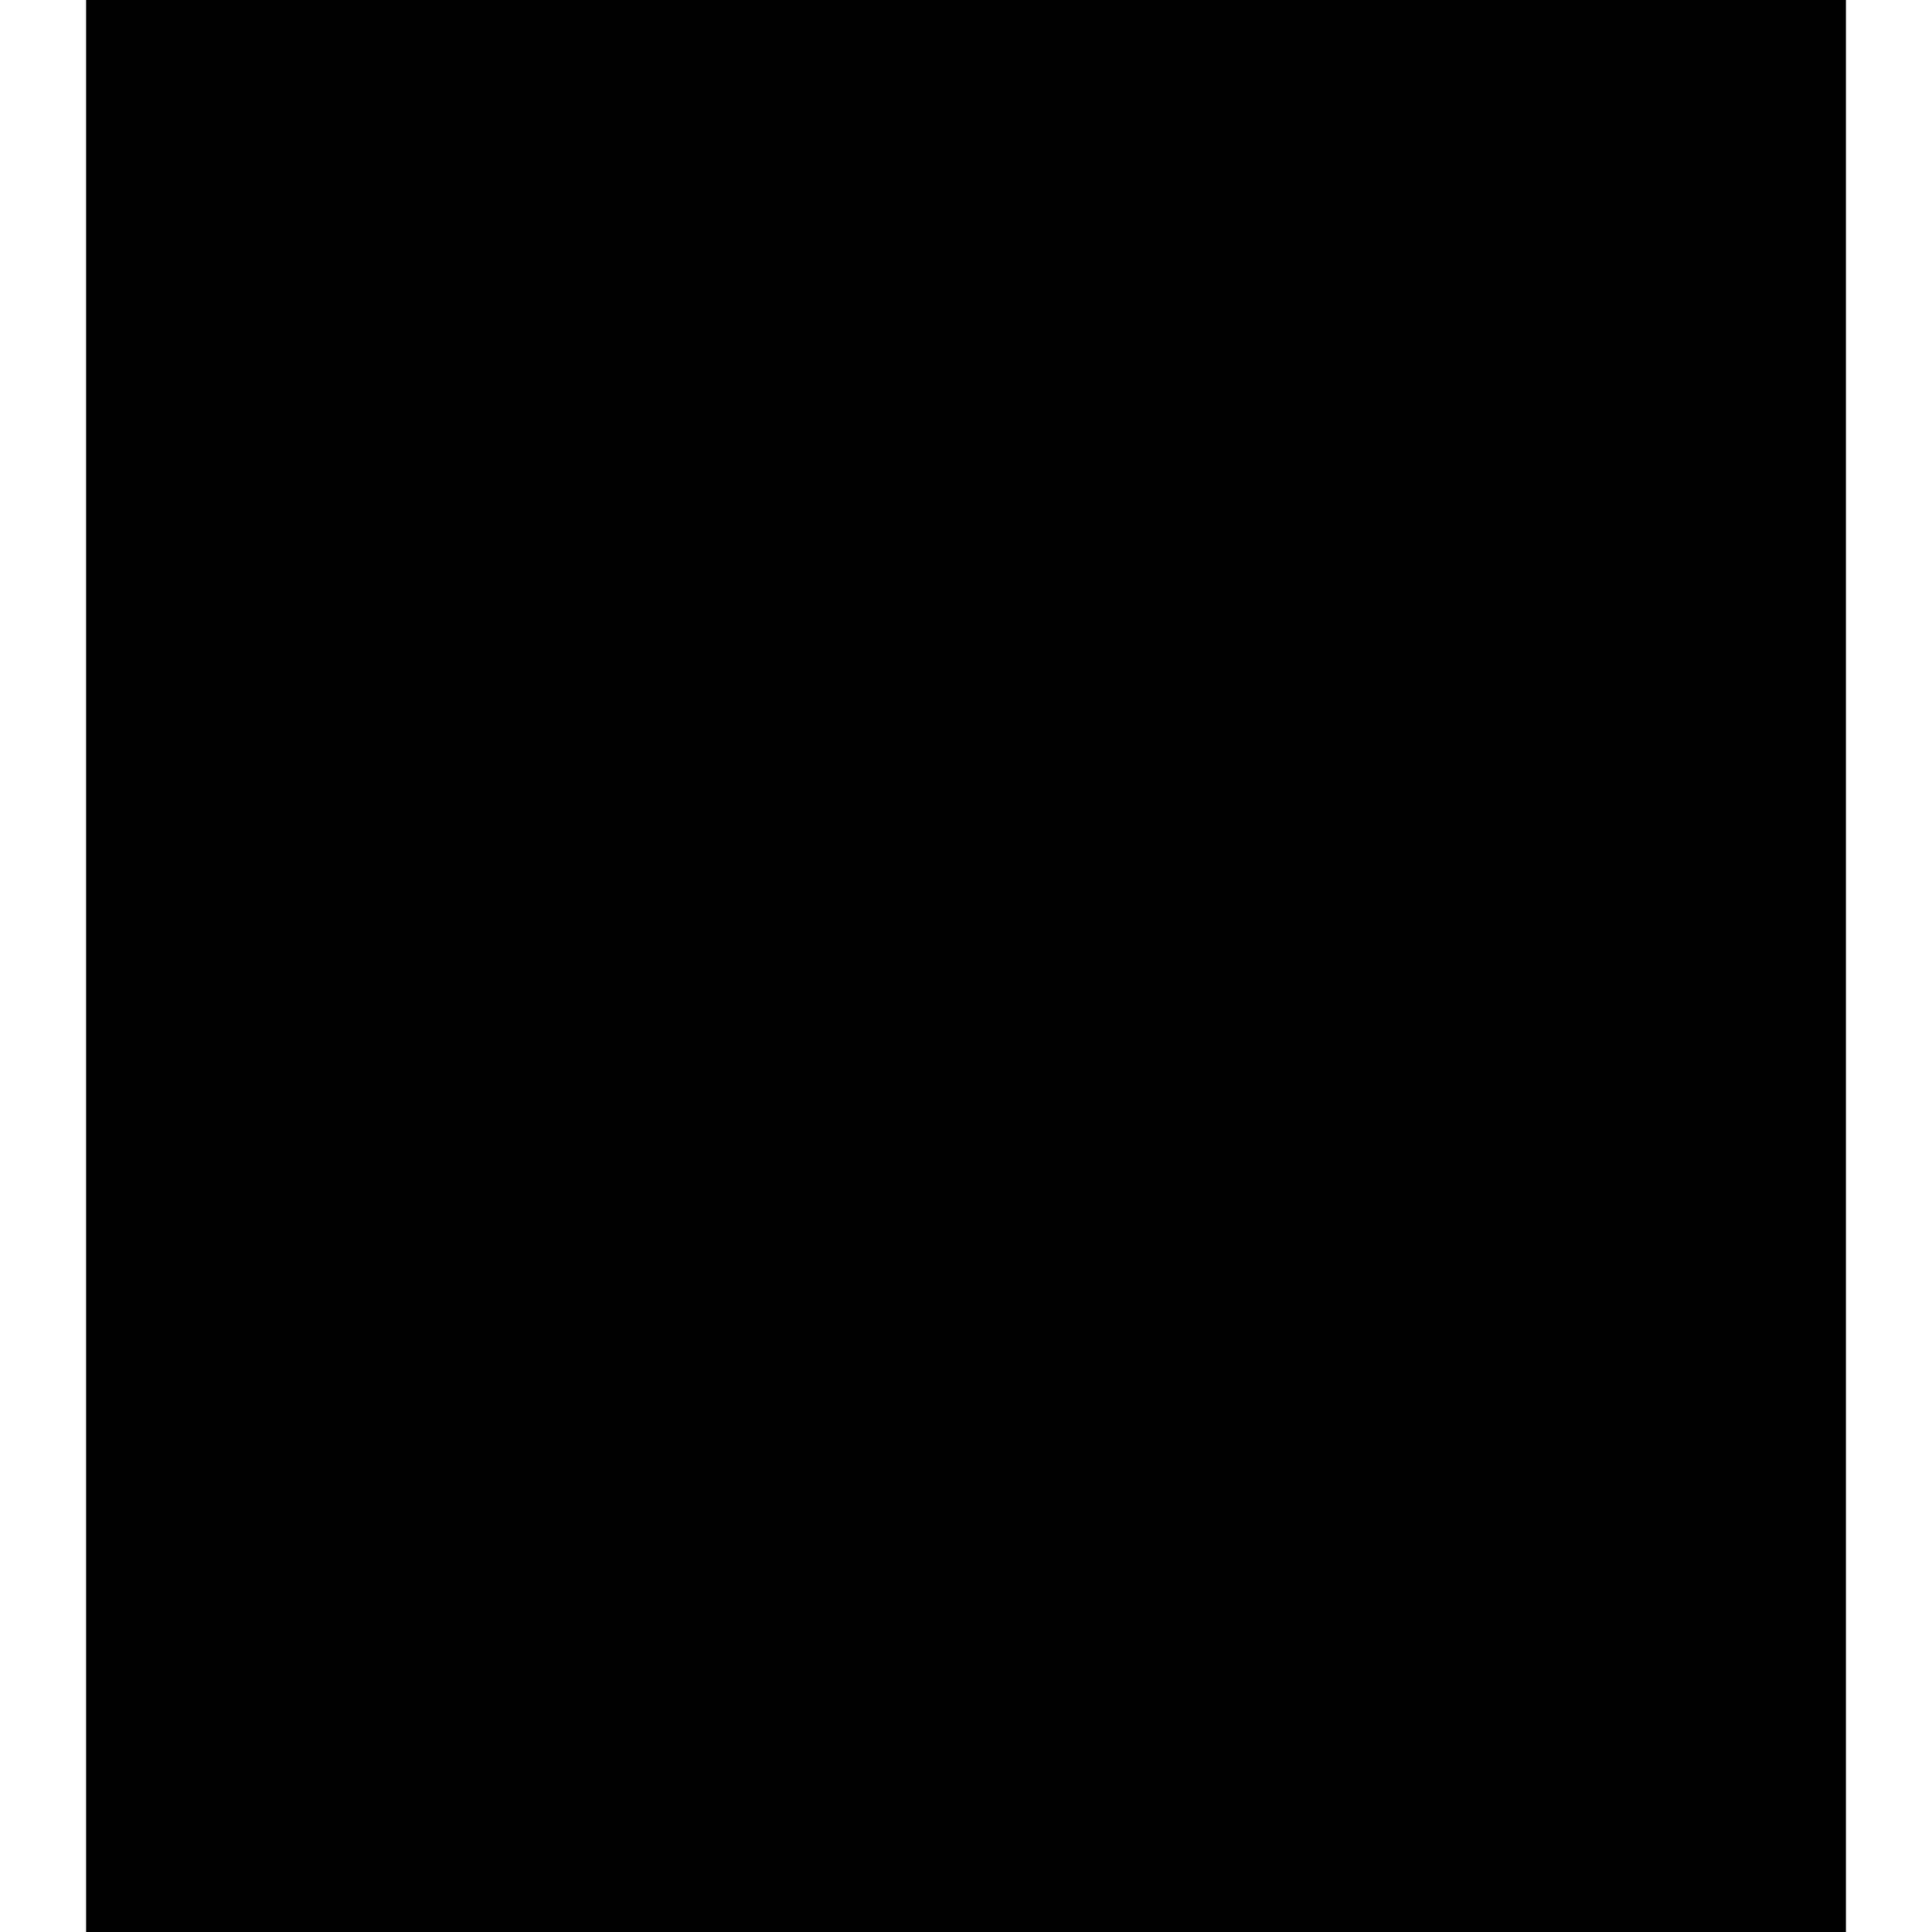
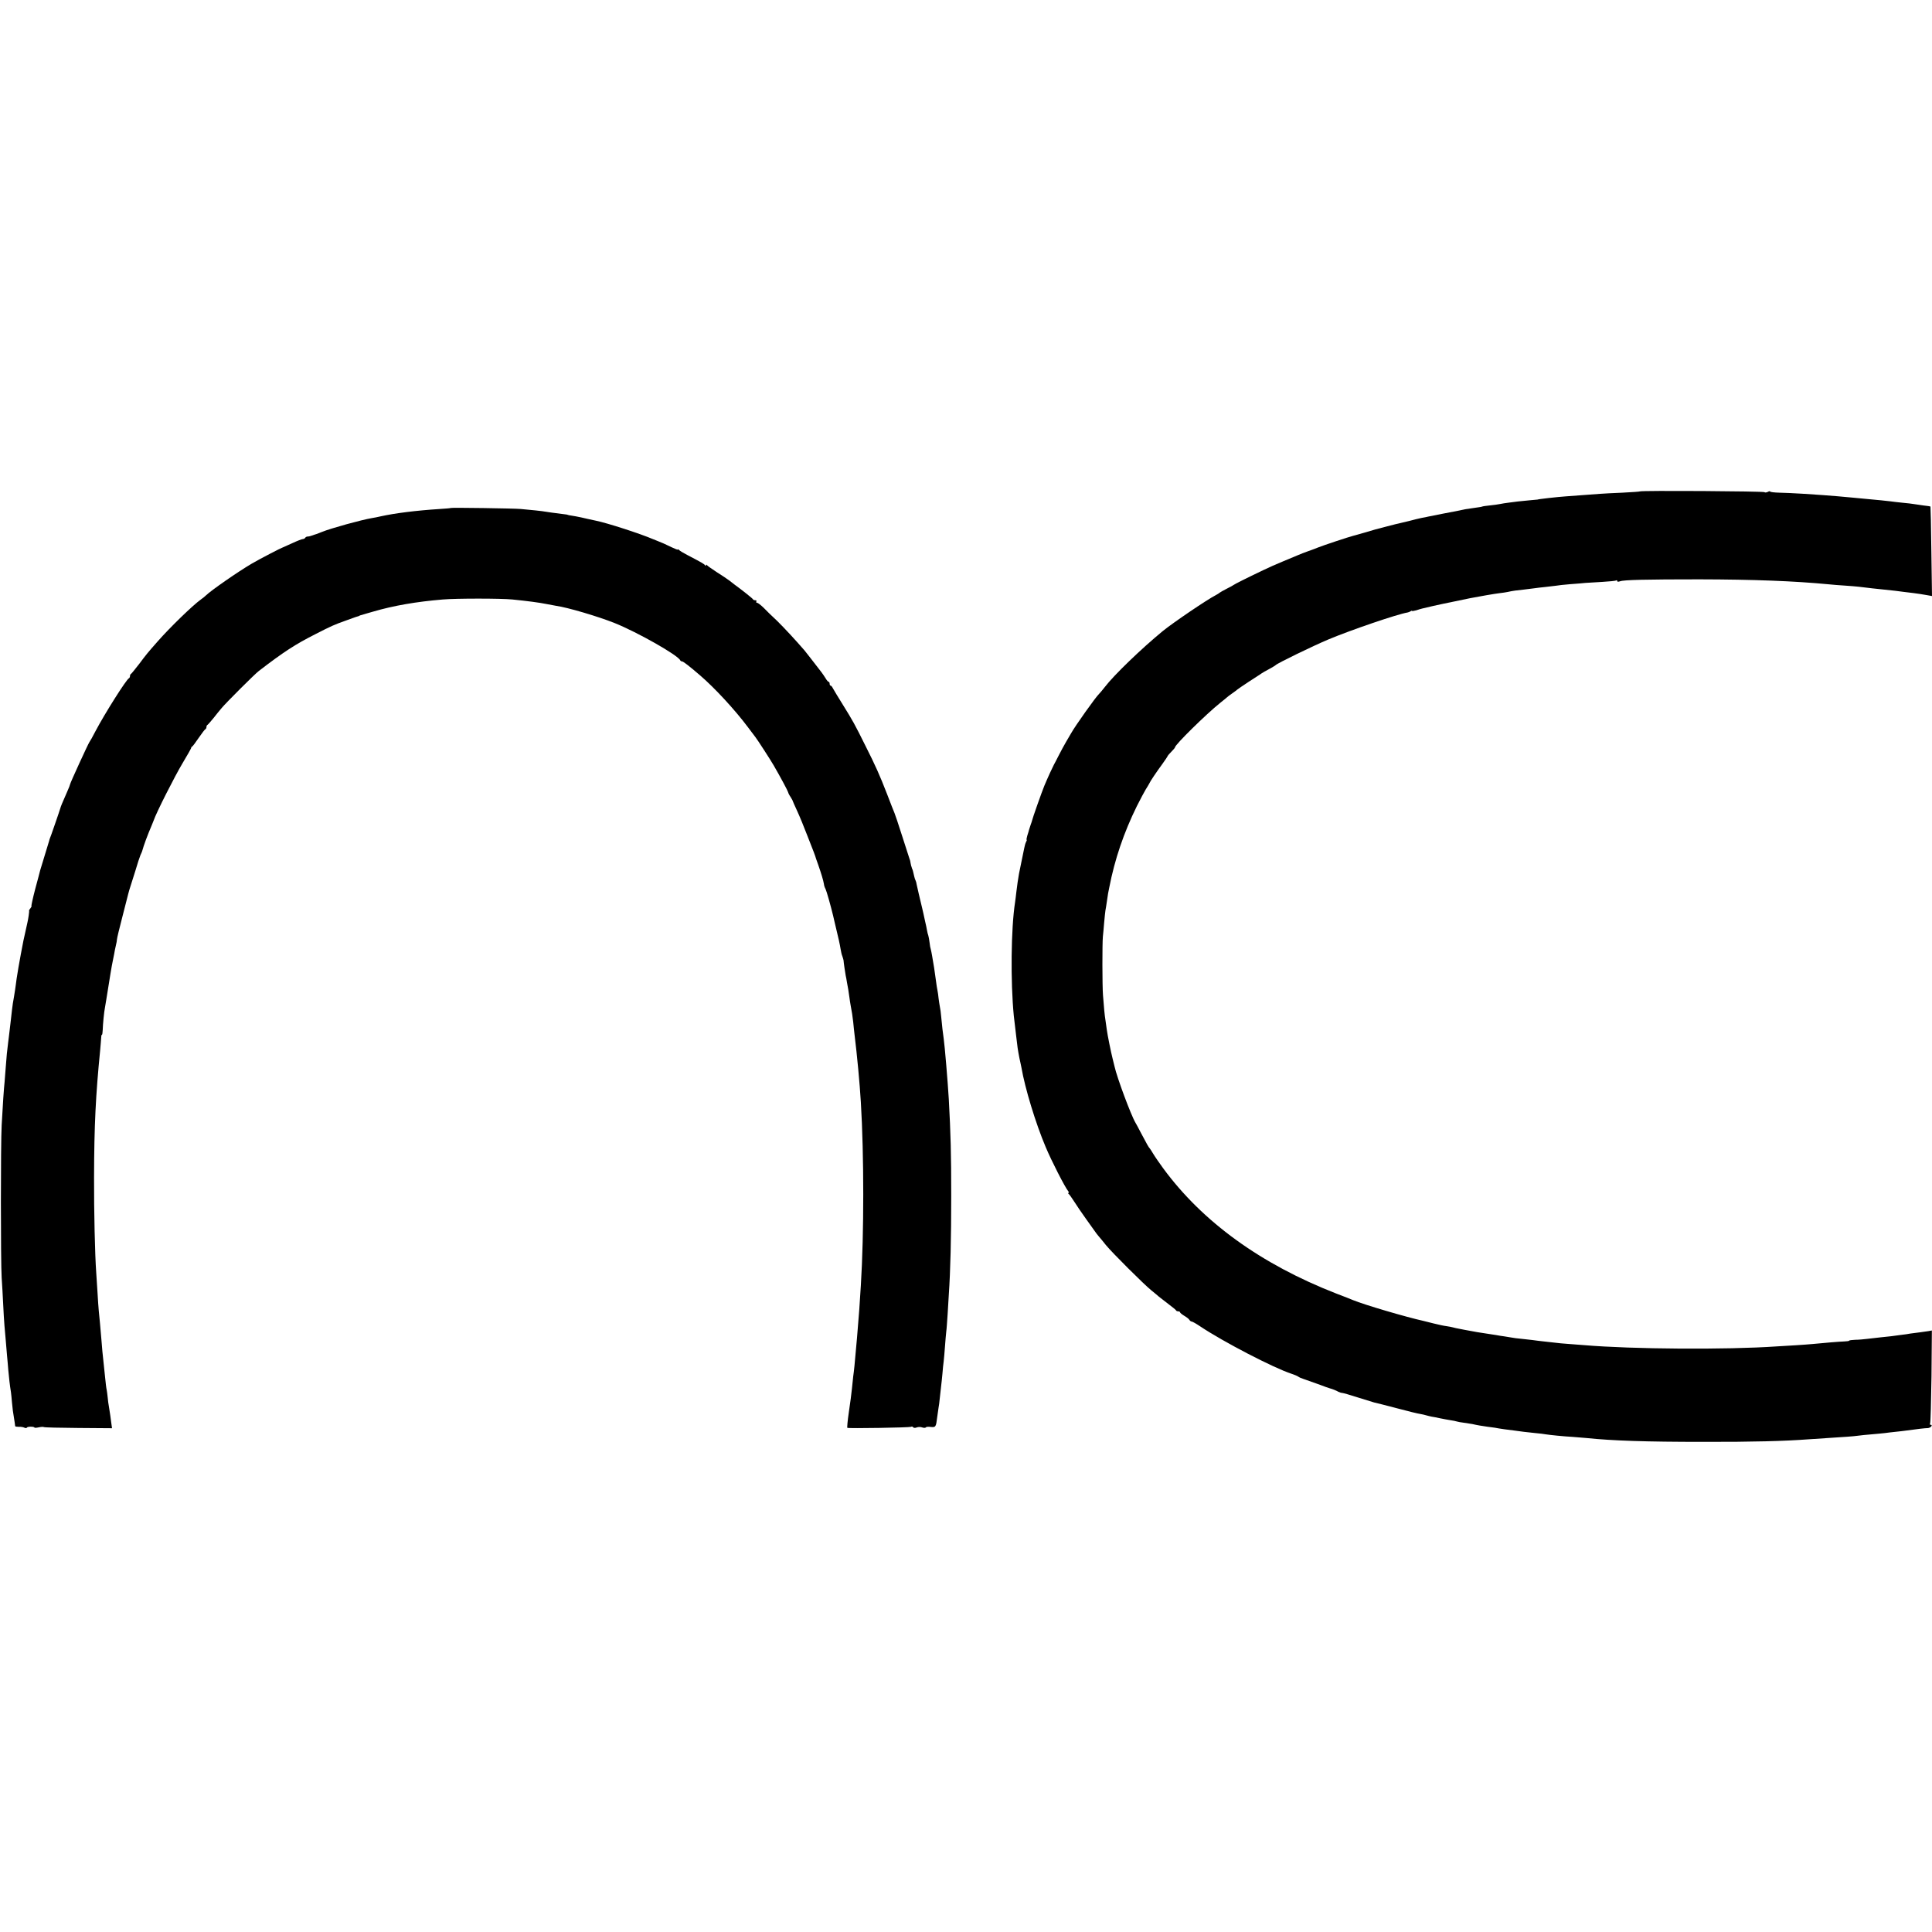
- <svg xmlns="http://www.w3.org/2000/svg" version="1.0" width="808pt" height="808pt" viewBox="0 0 808 808" preserveAspectRatio="xMidYMid meet">
-   <g transform="translate(0,808) scale(0.1,-0.1)" fill="#000000" stroke="none">
-     <path d="M360 4040 l0 -4040 3680 0 3680 0 0 4040 0 4040 -3680 0 -3680 0 0 -4040z" />
+ <svg xmlns="http://www.w3.org/2000/svg" version="1.0" width="1516pt" height="1516pt" viewBox="0 0 1516 1516" preserveAspectRatio="xMidYMid meet">
+   <g transform="translate(0,1516) scale(0.1,-0.1)" fill="#000000" stroke="none">
+     <path d="M12868 11304 c-2 -2 -64 -6 -138 -10 -74 -3 -153 -7 -175 -9 -22 -2 -83 -6 -135 -10 -52 -4 -113 -8 -135 -10 -61 -4 -220 -22 -220 -25 0 0 -29 -3 -65 -6 -36 -3 -76 -7 -90 -9 -14 -2 -45 -6 -70 -9 -25 -3 -56 -8 -70 -11 -14 -3 -50 -8 -80 -11 -30 -3 -57 -7 -60 -9 -3 -2 -29 -6 -59 -10 -30 -4 -63 -9 -75 -11 -12 -3 -32 -7 -46 -10 -46 -8 -235 -46 -245 -48 -5 -2 -28 -6 -50 -10 -22 -5 -62 -14 -90 -22 -27 -7 -61 -15 -75 -18 -14 -3 -61 -14 -105 -26 -44 -12 -87 -23 -95 -25 -8 -2 -46 -13 -85 -25 -38 -11 -79 -22 -89 -25 -30 -7 -237 -76 -271 -90 -16 -7 -52 -20 -80 -30 -27 -10 -63 -23 -80 -31 -16 -7 -68 -29 -115 -48 -47 -19 -119 -51 -160 -71 -128 -61 -225 -110 -230 -115 -3 -3 -27 -16 -55 -30 -27 -14 -52 -28 -55 -31 -3 -3 -16 -12 -30 -19 -70 -36 -335 -216 -415 -281 -168 -138 -383 -345 -455 -439 -19 -25 -40 -49 -46 -55 -25 -23 -188 -252 -220 -310 -6 -11 -23 -40 -38 -65 -15 -25 -40 -72 -57 -105 -17 -33 -34 -67 -39 -75 -9 -16 -47 -98 -75 -165 -20 -48 -95 -261 -97 -275 0 -3 -5 -16 -10 -30 -5 -14 -11 -32 -13 -40 -2 -8 -8 -30 -14 -47 -5 -18 -8 -33 -5 -33 3 0 0 -8 -5 -17 -5 -10 -11 -31 -14 -48 -5 -26 -12 -59 -41 -200 -6 -34 -16 -98 -21 -145 -3 -25 -7 -61 -10 -80 -32 -206 -36 -623 -10 -890 4 -34 9 -77 20 -170 3 -25 8 -62 10 -82 3 -20 9 -56 14 -80 6 -24 12 -58 16 -75 28 -163 112 -439 190 -623 45 -108 151 -315 177 -347 6 -7 7 -13 2 -13 -5 0 -4 -4 1 -8 6 -4 26 -32 45 -62 19 -30 59 -89 90 -132 30 -42 62 -86 70 -98 8 -12 23 -32 33 -43 11 -12 35 -42 55 -67 49 -60 295 -305 356 -355 27 -22 54 -44 60 -50 6 -5 38 -30 71 -55 33 -25 62 -48 63 -52 2 -5 10 -8 18 -8 8 0 14 -4 14 -8 0 -4 15 -16 33 -27 17 -10 36 -24 40 -32 4 -7 13 -13 18 -13 6 0 36 -17 67 -38 181 -121 578 -327 717 -372 22 -7 45 -17 52 -22 6 -5 24 -13 40 -18 15 -5 66 -23 113 -40 47 -18 90 -33 95 -34 19 -5 50 -17 67 -27 10 -5 23 -9 30 -9 7 0 62 -16 121 -35 60 -19 119 -37 130 -40 12 -2 92 -23 177 -45 85 -23 168 -43 184 -45 15 -3 37 -7 48 -11 11 -3 30 -8 41 -10 12 -2 42 -7 67 -13 25 -5 61 -12 81 -15 20 -3 42 -7 50 -10 8 -3 33 -7 56 -10 22 -3 52 -8 65 -10 38 -9 81 -16 118 -21 19 -2 46 -6 60 -8 32 -7 116 -18 159 -23 19 -2 49 -6 67 -9 18 -2 59 -7 91 -10 32 -3 69 -7 83 -10 31 -5 138 -16 210 -20 30 -2 80 -6 110 -9 200 -21 467 -30 915 -30 387 -1 641 6 825 20 30 2 91 6 135 9 158 10 215 14 252 19 21 3 70 8 108 11 39 3 86 8 105 10 19 3 58 7 85 10 28 3 66 7 85 10 86 12 147 19 167 19 22 1 43 26 22 26 -6 0 -7 5 -4 10 4 6 8 173 11 370 l3 360 -27 -5 c-15 -2 -47 -7 -71 -10 -23 -3 -55 -7 -70 -9 -14 -3 -48 -8 -76 -11 -27 -4 -61 -8 -75 -10 -14 -2 -52 -6 -85 -9 -33 -4 -80 -9 -105 -12 -25 -3 -66 -7 -92 -7 -27 -1 -48 -4 -48 -7 0 -3 -17 -5 -38 -6 -35 -1 -157 -11 -247 -20 -22 -2 -83 -7 -135 -10 -52 -3 -120 -7 -150 -9 -390 -27 -1134 -22 -1510 10 -41 3 -100 8 -130 10 -30 2 -77 6 -105 10 -27 3 -68 8 -90 10 -22 2 -58 7 -80 10 -22 3 -62 7 -90 10 -27 2 -62 7 -77 10 -16 3 -40 7 -55 9 -16 2 -44 6 -63 10 -19 3 -48 7 -65 10 -40 5 -121 19 -182 31 -16 3 -38 8 -51 10 -12 2 -30 6 -40 9 -9 3 -33 7 -52 10 -19 2 -64 12 -100 21 -36 9 -72 18 -80 20 -136 30 -463 126 -555 164 -11 5 -69 28 -130 51 -590 230 -1048 561 -1358 983 -29 40 -64 90 -77 112 -13 22 -26 42 -29 45 -7 6 -21 31 -67 118 -19 37 -39 74 -44 82 -35 58 -146 357 -164 440 -3 14 -10 43 -16 65 -12 46 -40 185 -45 224 -2 14 -6 46 -10 71 -8 49 -12 98 -20 200 -6 76 -6 409 -1 460 2 19 7 69 10 110 4 41 8 84 10 95 2 11 8 45 12 75 4 30 9 57 9 60 1 3 5 23 9 45 43 222 114 431 217 640 28 55 59 114 69 130 11 17 23 37 27 45 8 19 56 90 105 157 21 29 39 56 40 60 2 5 15 20 30 35 15 15 28 30 28 34 0 20 245 261 355 349 28 22 52 42 55 45 3 3 21 17 40 30 19 13 37 27 40 30 3 3 41 29 85 58 44 28 85 55 91 59 13 10 52 33 89 52 16 9 32 19 35 22 10 13 289 149 415 202 177 74 540 198 620 211 6 1 16 5 23 9 6 5 12 6 12 3 0 -2 15 0 33 5 17 6 39 12 47 14 8 2 47 11 85 20 39 9 115 25 170 36 55 12 109 23 120 25 55 11 204 37 235 40 19 2 46 6 60 9 40 9 71 13 130 19 30 4 66 8 80 10 14 2 52 7 85 10 33 4 71 8 85 10 14 3 63 8 110 12 47 3 101 8 120 10 19 1 79 5 133 8 54 3 102 8 108 11 5 4 9 2 9 -4 0 -7 8 -7 23 -2 30 11 204 15 622 15 428 -1 742 -13 1015 -39 25 -3 81 -7 125 -10 44 -3 94 -7 110 -9 63 -8 152 -18 195 -22 69 -7 122 -13 155 -18 17 -2 53 -7 82 -10 29 -4 73 -10 98 -15 l45 -8 -5 350 c-2 192 -6 351 -7 352 -2 2 -27 6 -57 9 -30 4 -64 9 -75 11 -12 2 -50 7 -86 10 -36 4 -78 8 -95 11 -33 4 -98 11 -190 19 -33 3 -80 8 -105 10 -69 7 -168 15 -235 20 -33 2 -107 7 -165 11 -58 4 -138 7 -177 8 -40 1 -73 5 -73 9 0 4 -9 3 -19 -3 -11 -5 -22 -6 -25 -2 -5 8 -971 14 -978 6z" />
+     <path d="M3537 11174 c-1 -2 -41 -5 -87 -8 -187 -12 -350 -33 -460 -57 -25 -6 -56 -12 -70 -14 -84 -14 -326 -81 -394 -109 -20 -8 -40 -16 -44 -17 -4 -1 -17 -5 -30 -10 -13 -5 -29 -9 -37 -9 -8 0 -17 -4 -20 -10 -3 -5 -12 -10 -19 -10 -7 0 -44 -14 -82 -32 -38 -17 -71 -32 -74 -33 -12 -3 -182 -91 -245 -128 -109 -64 -319 -210 -359 -249 -7 -7 -25 -22 -41 -33 -64 -46 -242 -219 -337 -327 -82 -93 -89 -102 -146 -178 -32 -41 -60 -76 -64 -78 -5 -2 -8 -10 -8 -17 0 -7 -4 -15 -8 -17 -20 -8 -191 -279 -262 -414 -22 -43 -44 -82 -49 -88 -10 -14 -151 -321 -151 -330 0 -3 -9 -28 -21 -54 -45 -102 -51 -118 -55 -132 -4 -16 -83 -245 -85 -245 0 0 -2 -7 -4 -15 -2 -8 -18 -60 -35 -115 -17 -55 -33 -107 -35 -115 -2 -8 -19 -75 -39 -147 -19 -73 -32 -133 -29 -133 3 0 -1 -7 -8 -17 -8 -9 -12 -18 -11 -20 3 -2 -6 -63 -13 -93 -2 -8 -25 -113 -31 -140 -8 -40 -35 -183 -39 -210 -2 -14 -6 -38 -9 -55 -3 -16 -8 -50 -11 -75 -3 -25 -10 -70 -15 -100 -6 -30 -13 -77 -16 -105 -3 -27 -7 -63 -9 -80 -2 -16 -7 -55 -10 -85 -4 -30 -8 -71 -11 -90 -8 -59 -13 -112 -19 -195 -3 -44 -7 -96 -9 -115 -5 -43 -15 -187 -23 -340 -8 -147 -8 -1063 0 -1195 4 -55 9 -149 12 -210 3 -60 7 -136 10 -167 6 -72 14 -155 20 -233 3 -33 8 -85 10 -115 5 -56 12 -121 21 -175 2 -16 6 -52 8 -80 4 -45 7 -72 21 -155 2 -14 4 -28 4 -31 1 -3 13 -5 29 -5 15 1 35 -2 44 -7 10 -4 18 -4 18 0 0 4 14 8 30 8 17 0 30 -3 30 -6 0 -4 16 -3 34 1 19 4 37 5 40 2 3 -3 125 -6 271 -7 l264 -2 -5 36 c-6 48 -12 89 -19 131 -4 19 -8 53 -10 75 -2 22 -6 49 -8 60 -3 11 -8 54 -12 95 -4 41 -9 89 -11 105 -7 62 -15 142 -18 190 -8 91 -16 189 -21 230 -2 22 -7 87 -10 145 -4 58 -8 128 -10 155 -10 138 -18 482 -17 745 1 411 13 646 48 1000 4 41 7 85 8 98 0 12 2 22 5 22 4 0 6 17 7 38 1 43 11 147 18 178 2 12 7 39 10 60 30 186 41 258 51 304 3 14 8 39 11 55 2 17 9 46 13 65 5 19 9 42 9 50 0 8 19 87 42 175 23 88 43 169 46 180 7 26 10 37 16 55 3 8 20 62 38 120 17 58 36 116 42 130 7 14 12 27 13 30 14 50 40 121 78 210 6 14 11 27 12 30 21 63 166 349 229 454 36 60 66 113 66 117 0 4 3 9 8 11 4 2 27 32 51 68 25 36 48 67 53 68 4 2 8 10 8 17 0 7 3 15 8 17 4 2 25 26 47 53 22 28 51 64 65 80 34 41 259 266 291 290 195 150 286 209 444 289 127 65 145 73 240 107 33 12 67 24 75 27 8 3 18 6 23 7 4 2 8 3 10 5 1 1 9 3 17 5 8 3 47 14 85 25 163 48 345 79 550 96 107 9 453 9 545 0 119 -12 211 -24 270 -36 25 -5 59 -11 75 -14 87 -12 325 -82 458 -135 179 -72 499 -253 515 -293 2 -4 8 -8 14 -8 9 0 55 -35 142 -110 114 -98 272 -269 374 -405 29 -39 56 -75 61 -81 15 -19 118 -178 142 -220 54 -93 111 -200 113 -210 1 -6 9 -23 19 -37 9 -15 17 -28 17 -31 0 -2 16 -38 35 -79 19 -41 54 -126 78 -189 24 -62 48 -122 52 -133 4 -11 9 -24 11 -30 1 -5 12 -37 24 -70 24 -69 40 -121 45 -151 1 -12 7 -30 13 -40 8 -16 41 -133 59 -208 2 -11 8 -37 13 -56 5 -19 11 -44 13 -55 13 -51 28 -119 33 -152 3 -20 9 -46 14 -57 4 -12 8 -25 9 -31 1 -18 13 -99 17 -120 3 -11 7 -35 10 -54 3 -18 8 -43 10 -55 2 -11 6 -39 9 -61 3 -22 7 -51 10 -65 9 -46 15 -85 20 -130 2 -25 7 -67 10 -95 21 -170 41 -385 50 -535 25 -416 25 -1028 0 -1435 -9 -152 -14 -217 -30 -410 -3 -33 -7 -82 -10 -110 -6 -75 -14 -156 -20 -195 -2 -19 -7 -62 -10 -96 -3 -34 -14 -116 -24 -183 -10 -67 -15 -123 -12 -125 11 -6 489 2 500 8 5 4 12 2 16 -3 3 -6 15 -7 28 -2 12 5 32 5 44 0 12 -4 25 -4 27 0 3 5 21 7 40 4 38 -4 41 0 50 77 4 25 8 56 10 70 3 14 8 52 11 85 4 33 8 74 10 90 2 17 7 59 10 95 3 36 7 81 10 99 2 19 7 71 10 115 3 45 8 97 10 116 3 19 7 82 11 140 3 58 8 125 9 150 13 191 19 442 19 775 0 339 -4 484 -19 760 -8 135 -32 422 -40 475 -5 31 -14 108 -20 175 -2 28 -7 61 -10 75 -3 14 -7 43 -10 65 -2 22 -6 51 -9 64 -3 14 -8 45 -11 70 -3 25 -10 73 -15 106 -6 33 -13 76 -16 95 -3 19 -8 42 -10 50 -3 8 -8 33 -10 55 -3 22 -7 47 -10 55 -3 8 -8 26 -10 40 -2 14 -9 46 -15 71 -6 26 -12 53 -13 60 -2 8 -6 25 -9 39 -21 88 -40 168 -44 189 -2 14 -6 28 -9 33 -3 4 -7 18 -10 30 -9 38 -12 53 -14 56 -2 1 -4 7 -5 12 -1 6 -4 12 -5 15 -1 3 -3 13 -5 23 -1 9 -4 24 -8 32 -3 8 -29 89 -58 180 -29 91 -56 172 -60 180 -4 8 -30 75 -58 148 -59 152 -90 221 -171 382 -84 169 -98 194 -175 318 -39 62 -74 121 -80 132 -5 11 -13 20 -17 20 -5 0 -8 7 -8 15 0 8 -4 15 -8 15 -4 0 -15 12 -24 28 -9 15 -24 36 -32 47 -61 80 -119 153 -133 171 -71 82 -158 176 -216 233 -39 36 -87 83 -107 104 -21 20 -43 37 -49 37 -7 0 -9 5 -6 10 3 6 0 10 -9 10 -8 0 -16 3 -18 8 -2 6 -93 78 -143 114 -5 4 -23 18 -40 31 -16 12 -61 43 -100 67 -38 25 -73 49 -77 55 -5 6 -8 6 -8 0 0 -7 -3 -7 -8 0 -7 10 -26 21 -137 79 -33 17 -63 35 -67 41 -4 5 -8 7 -8 3 0 -4 -21 4 -48 17 -40 20 -92 43 -112 50 -3 1 -18 7 -35 14 -105 45 -360 127 -448 145 -55 12 -75 16 -117 26 -25 5 -58 12 -75 14 -16 2 -30 5 -30 6 0 1 -9 3 -20 4 -85 11 -142 18 -155 21 -18 4 -122 15 -193 21 -55 5 -546 12 -550 8z" />
  </g>
</svg>
